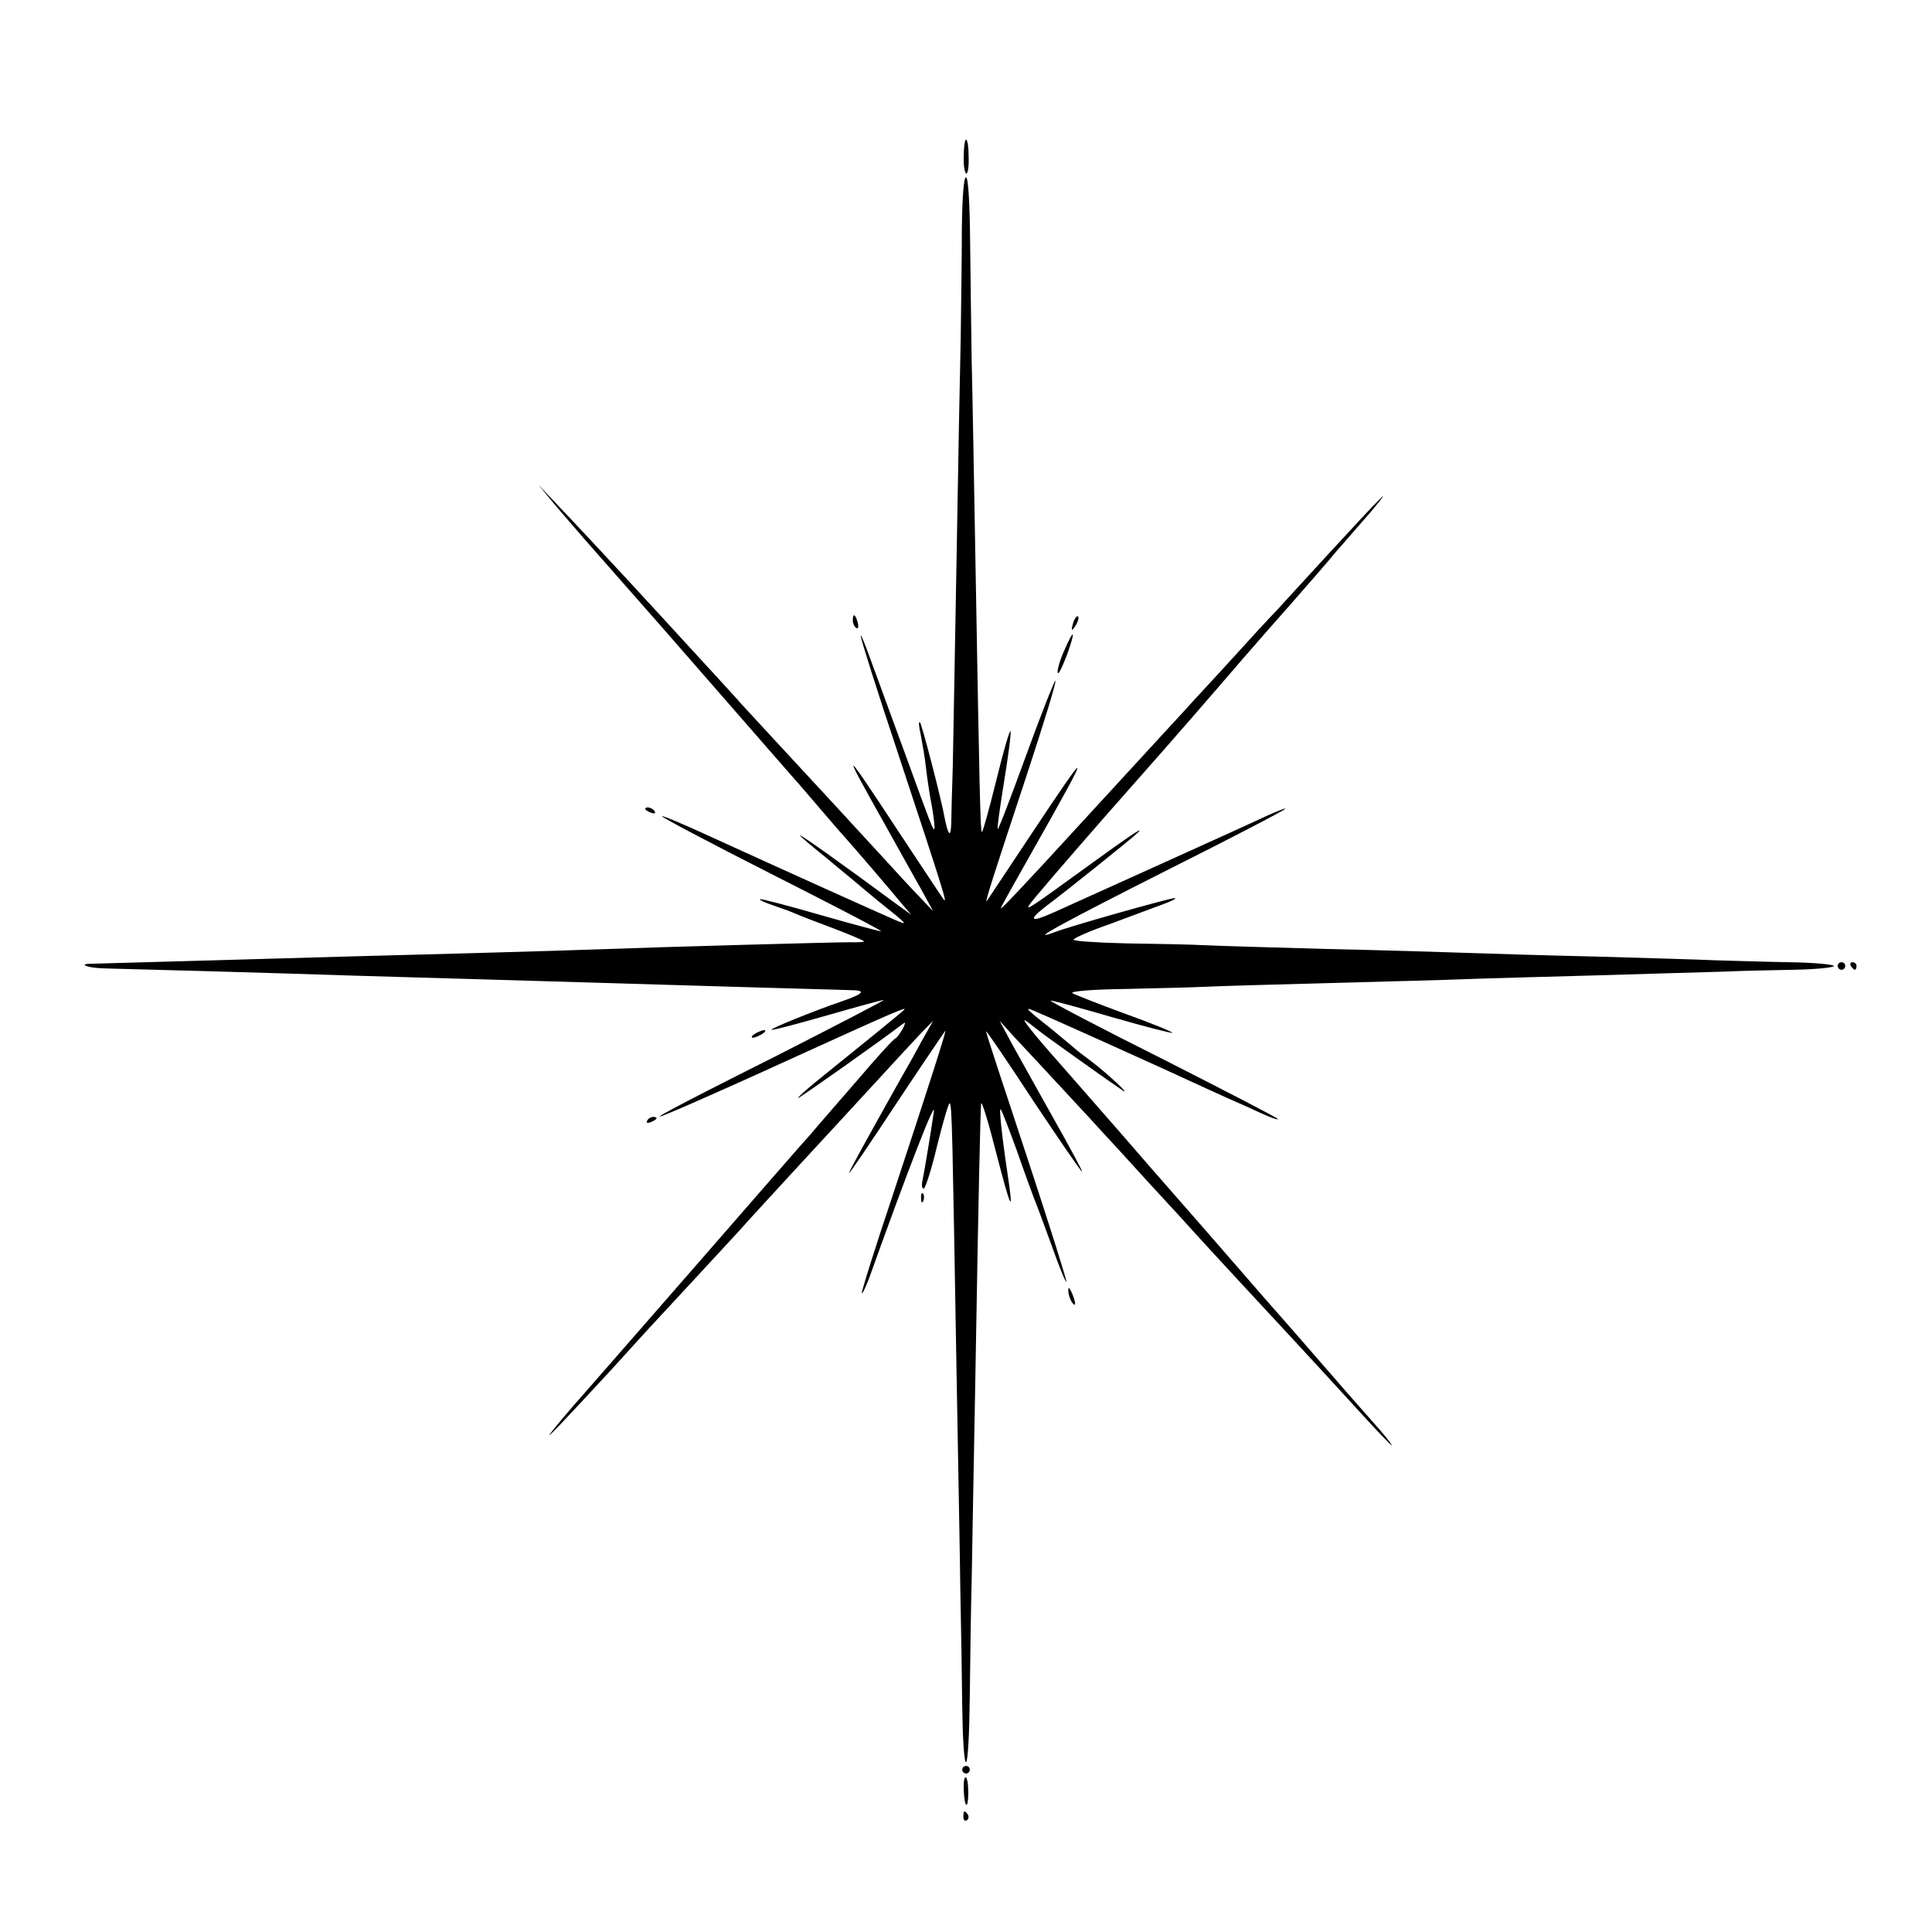
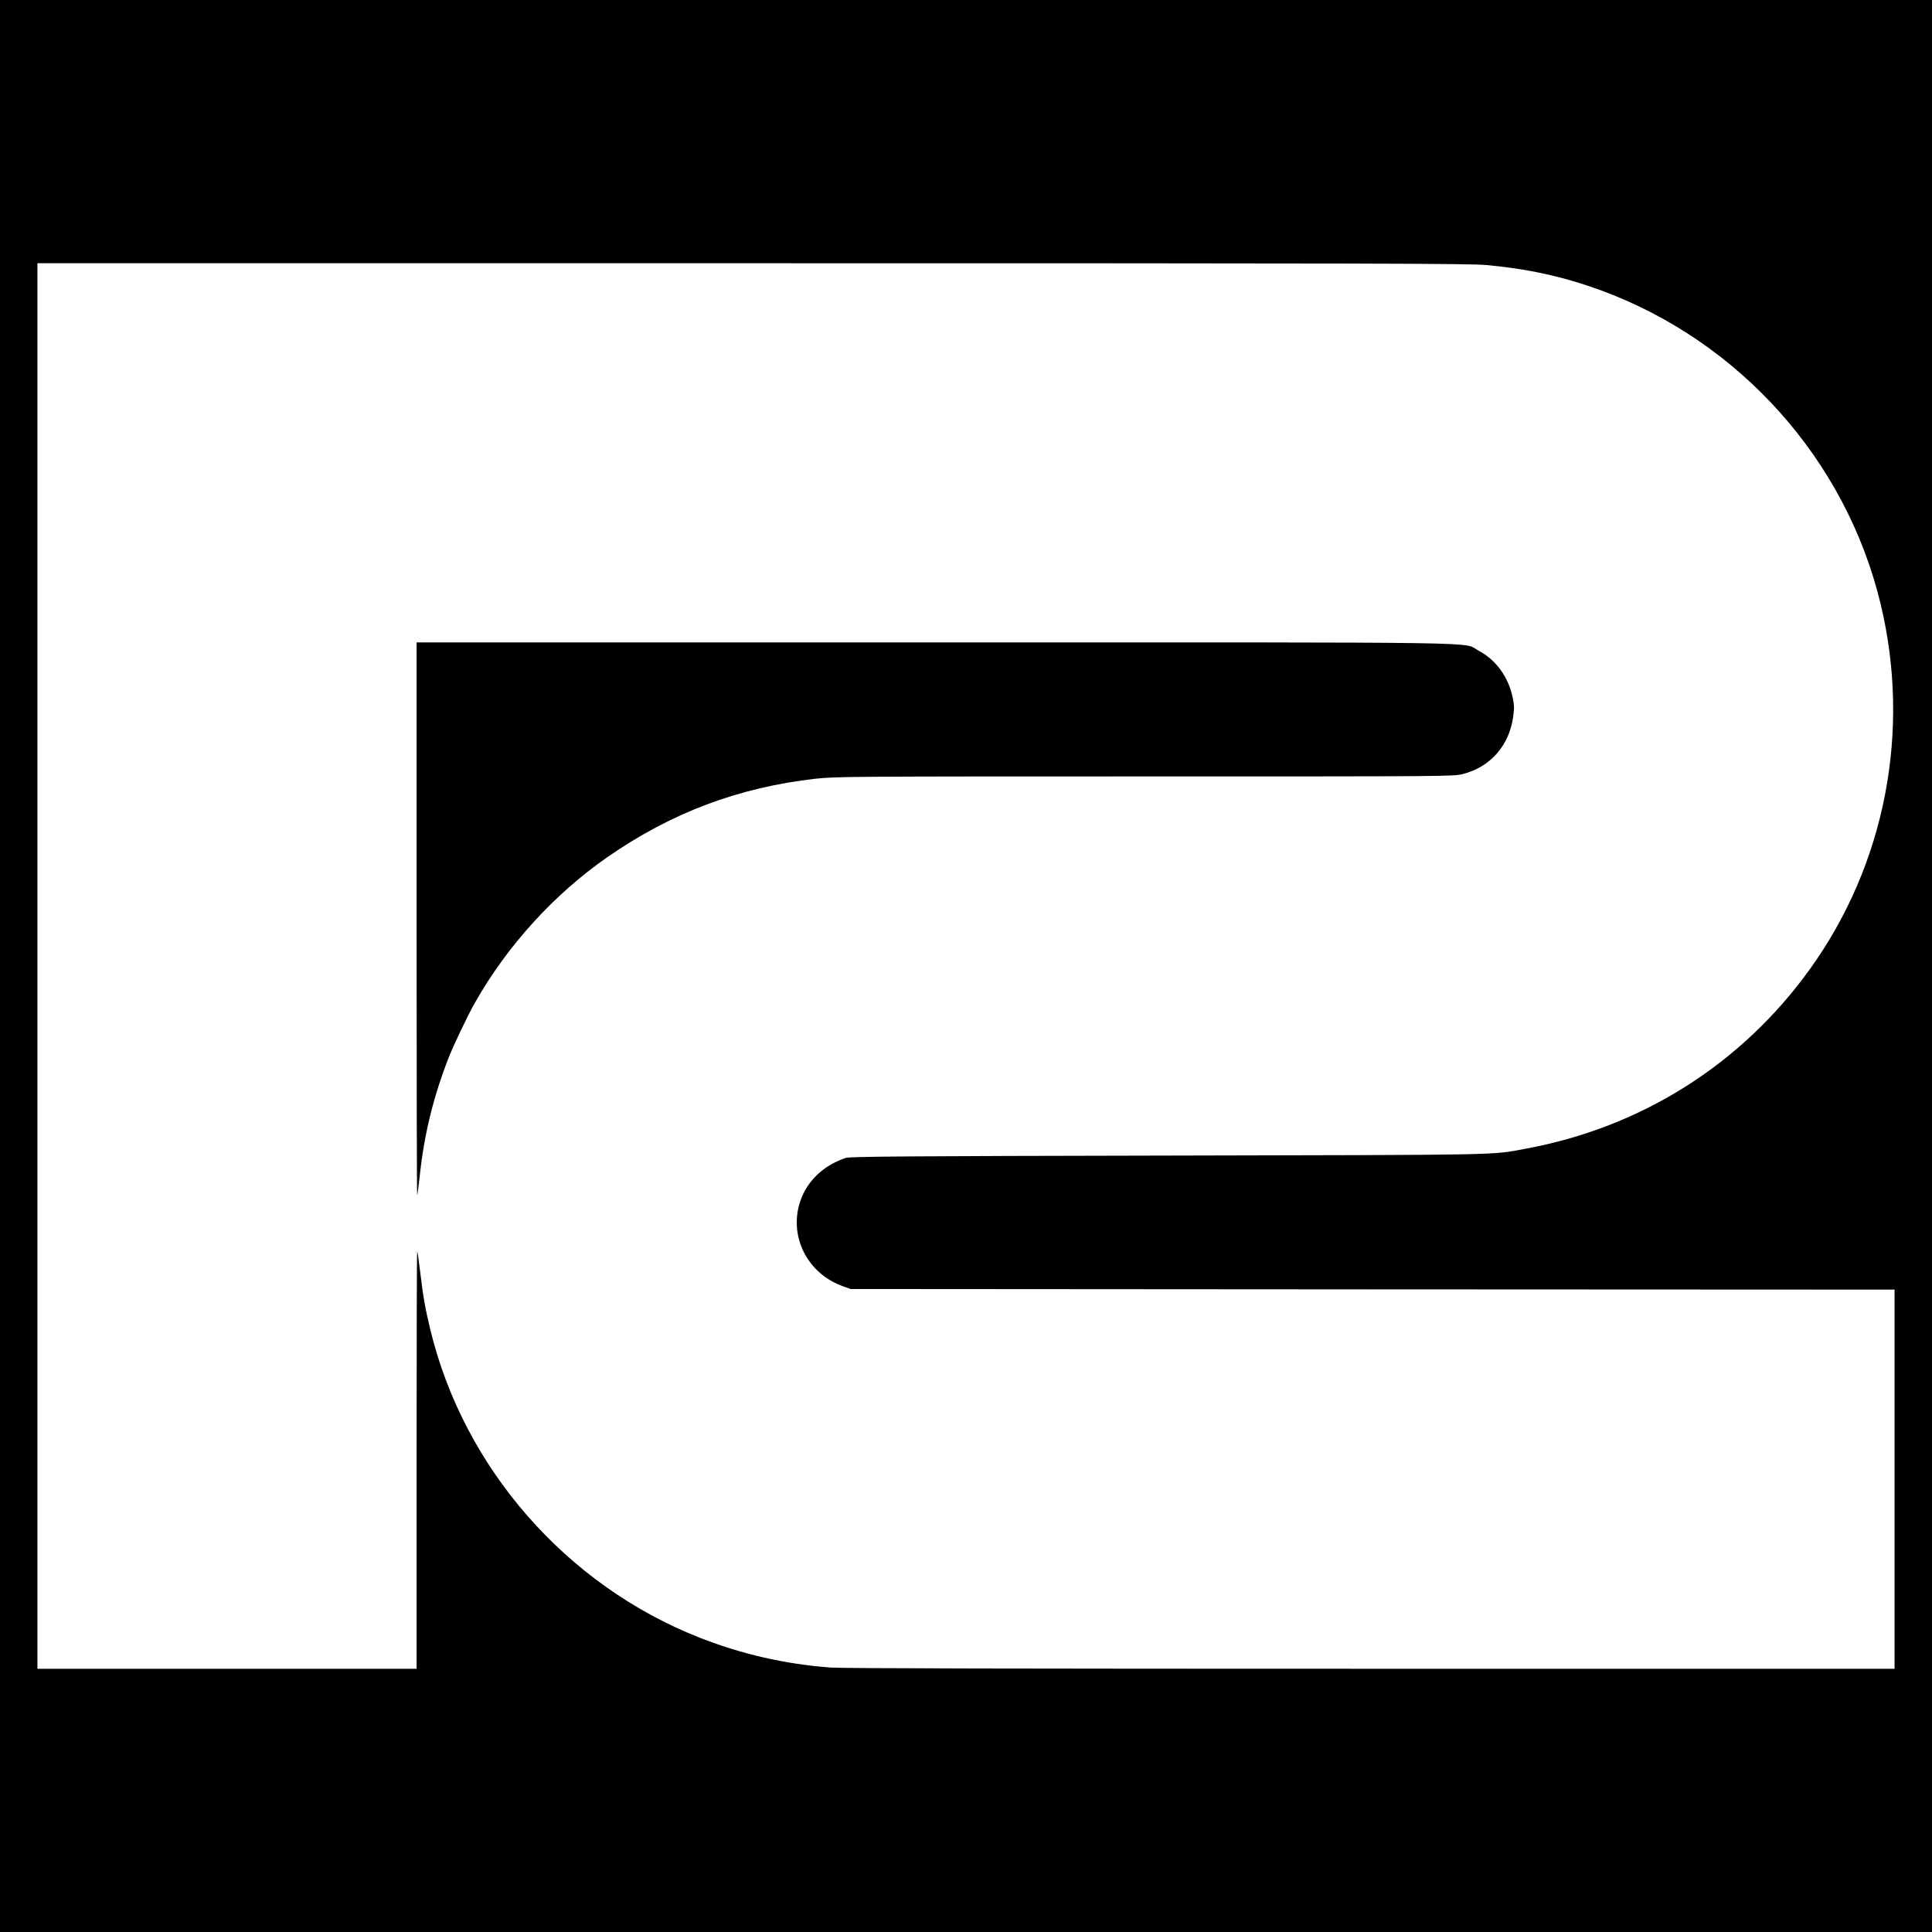
- <svg xmlns="http://www.w3.org/2000/svg" version="1.0" width="512pt" height="512pt" viewBox="0 0 512 512" preserveAspectRatio="xMidYMid meet">
-   <g transform="translate(0,512) scale(0.1,-0.1)" fill="#000000" stroke="none">
-     <path d="M2554 4705 c-1 -25 3 -45 7 -45 4 0 7 20 6 45 0 25 -3 45 -7 45 -3 0 -6 -20 -6 -45z" />
-     <path d="M2549 4513 c0 -76 -2 -205 -3 -288 -2 -82 -7 -346 -11 -585 -4 -239 -9 -487 -10 -550 -2 -63 -4 -130 -4 -149 -1 -40 -7 -38 -16 4 -12 65 -62 255 -67 261 -4 3 -3 -12 2 -33 4 -21 11 -60 14 -88 3 -27 10 -74 16 -104 5 -30 8 -56 6 -58 -3 -4 -10 14 -71 182 -20 55 -45 123 -55 150 -10 28 -30 82 -44 120 -14 39 -25 66 -25 60 -1 -5 44 -147 100 -315 120 -363 130 -396 120 -384 -4 5 -58 87 -121 182 -149 227 -155 230 -32 12 35 -63 78 -140 95 -170 l30 -55 -34 36 c-19 19 -70 75 -114 123 -44 48 -96 104 -115 125 -43 46 -231 250 -245 265 -10 12 -45 50 -225 246 -113 123 -214 231 -275 295 l-38 40 33 -40 c18 -22 59 -69 90 -105 165 -187 249 -283 390 -445 85 -98 160 -183 165 -189 6 -6 37 -43 70 -81 33 -39 62 -72 65 -75 6 -6 124 -143 154 -180 l21 -24 -35 25 c-160 118 -260 189 -260 185 0 -2 33 -30 73 -62 39 -33 74 -61 77 -64 3 -3 30 -25 60 -50 78 -62 79 -64 40 -47 -37 16 -295 132 -494 223 -65 30 -120 53 -122 51 -2 -2 128 -71 290 -153 162 -82 293 -150 291 -152 -1 -1 -73 18 -160 43 -87 25 -159 44 -161 42 -2 -2 13 -9 34 -16 20 -7 46 -16 57 -21 11 -5 57 -23 103 -40 45 -17 82 -33 82 -35 0 -1 -17 -3 -37 -2 -47 0 -513 -13 -643 -18 -52 -2 -214 -7 -360 -11 -146 -4 -296 -8 -335 -9 -91 -3 -643 -18 -672 -19 -36 0 -15 -10 25 -12 20 -1 152 -4 292 -8 140 -4 302 -9 360 -11 58 -2 213 -6 345 -10 275 -8 377 -11 710 -21 132 -4 257 -7 277 -8 45 0 39 -9 -22 -30 -74 -25 -196 -75 -185 -75 6 -1 73 17 150 39 76 22 143 40 147 40 4 0 -125 -67 -288 -150 -277 -139 -358 -183 -274 -147 19 8 52 22 74 32 21 9 138 61 260 117 257 117 295 133 281 121 -10 -10 -129 -106 -228 -186 -32 -26 -55 -47 -52 -47 4 0 221 153 274 194 12 9 12 8 3 -11 -7 -12 -15 -23 -19 -25 -5 -1 -51 -52 -103 -113 -52 -60 -107 -123 -121 -140 -15 -16 -143 -163 -284 -325 -141 -162 -284 -325 -317 -363 -33 -37 -71 -82 -85 -100 -30 -38 35 31 156 162 47 52 93 102 101 111 29 31 225 243 235 254 31 35 128 140 184 201 36 39 111 120 166 180 55 60 115 125 134 145 l34 35 -31 -55 c-16 -30 -40 -73 -53 -95 -99 -177 -139 -249 -139 -254 0 -3 56 79 125 184 69 104 128 191 130 193 5 6 -41 -138 -138 -432 -48 -143 -85 -261 -83 -263 2 -2 10 16 19 39 105 293 176 475 172 443 -7 -49 -24 -152 -30 -182 -3 -13 -2 -23 3 -23 4 0 21 52 36 116 16 63 30 113 33 110 6 -5 7 -80 18 -716 4 -228 9 -487 10 -575 2 -88 4 -226 5 -307 1 -82 5 -148 10 -148 5 0 9 78 10 173 1 94 3 233 5 307 1 74 6 322 10 550 8 476 13 686 15 715 1 11 19 -47 40 -130 40 -155 47 -167 30 -55 -15 100 -23 176 -18 170 3 -3 22 -52 43 -110 20 -58 41 -114 45 -125 5 -11 25 -66 46 -123 20 -57 38 -101 40 -99 2 2 -45 151 -105 333 -60 181 -109 330 -108 331 2 1 59 -83 127 -187 69 -103 126 -187 128 -185 1 1 -33 65 -76 141 -43 77 -93 166 -111 199 l-32 60 36 -40 c21 -22 80 -86 134 -144 53 -57 101 -109 106 -115 6 -6 60 -65 120 -131 61 -66 115 -125 120 -131 27 -30 208 -226 266 -288 36 -39 108 -117 159 -173 52 -57 95 -103 98 -103 2 0 -11 17 -29 38 -41 46 -119 135 -229 262 -46 52 -109 124 -140 160 -31 36 -139 160 -240 275 -100 116 -209 239 -240 275 -32 36 -69 79 -81 95 -23 30 -21 29 26 -8 16 -13 196 -141 219 -156 28 -19 -40 45 -84 78 -19 14 -37 28 -40 31 -3 3 -30 25 -60 50 -78 62 -79 64 -40 47 43 -18 360 -161 415 -187 22 -10 63 -29 90 -41 28 -12 68 -30 89 -40 22 -10 41 -17 43 -15 2 2 -134 72 -301 157 -168 84 -303 155 -302 157 2 2 75 -18 161 -43 87 -25 160 -44 162 -42 1 2 -54 25 -124 50 -71 26 -134 51 -141 55 -7 5 54 10 135 11 81 2 180 4 218 6 39 2 189 6 335 10 146 4 303 8 350 10 47 2 202 6 345 10 143 4 296 9 340 10 44 2 128 4 188 5 59 1 107 6 107 10 0 4 -53 9 -117 10 -65 1 -152 4 -193 5 -41 2 -185 6 -320 10 -135 3 -292 8 -350 10 -58 2 -220 7 -360 10 -140 4 -286 8 -325 10 -38 2 -134 4 -212 5 -78 2 -140 6 -138 10 3 5 44 23 93 40 48 18 110 41 137 51 28 10 45 18 38 19 -13 0 -276 -74 -320 -91 -70 -26 15 21 304 167 172 86 311 159 310 161 -2 1 -21 -6 -43 -16 -21 -10 -131 -60 -244 -111 -113 -51 -234 -106 -270 -122 -89 -41 -110 -49 -110 -40 0 4 16 18 34 32 41 30 227 179 241 193 21 21 -23 -9 -165 -112 -139 -101 -143 -103 -103 -55 40 48 156 182 273 314 72 81 198 226 270 310 30 35 91 104 135 154 44 50 89 102 100 115 11 14 27 32 35 41 8 9 41 47 74 85 66 79 27 40 -119 -119 -55 -60 -114 -124 -131 -143 -18 -18 -72 -77 -120 -130 -49 -54 -96 -104 -104 -113 -8 -9 -37 -41 -65 -71 -57 -62 -241 -262 -330 -359 -90 -97 -118 -126 -112 -115 2 6 43 78 89 160 154 272 152 277 -12 30 -62 -93 -114 -172 -115 -173 -6 -6 18 68 105 331 45 137 80 250 77 253 -2 2 -37 -86 -77 -196 -40 -110 -74 -199 -76 -197 -2 1 6 58 17 126 11 68 19 127 17 133 -2 5 -19 -53 -38 -131 -19 -77 -36 -138 -38 -136 -4 4 -6 95 -17 720 -4 220 -8 459 -10 530 -1 72 -3 210 -4 308 -1 110 -5 177 -11 177 -6 0 -10 -53 -11 -137z" />
-     <path d="M2260 3476 c0 -8 4 -17 9 -20 5 -4 7 3 4 14 -6 23 -13 26 -13 6z" />
-     <path d="M2846 3475 c-9 -26 -7 -32 5 -12 6 10 9 21 6 23 -2 3 -7 -2 -11 -11z" />
-     <path d="M2819 3393 c-11 -25 -18 -51 -16 -56 2 -6 12 15 24 46 25 69 20 75 -8 10z" />
-     <path d="M1710 2976 c0 -2 7 -7 16 -10 8 -3 12 -2 9 4 -6 10 -25 14 -25 6z" />
-     <path d="M4870 2560 c0 -5 5 -10 10 -10 6 0 10 5 10 10 0 6 -4 10 -10 10 -5 0 -10 -4 -10 -10z" />
-     <path d="M4905 2560 c3 -5 8 -10 11 -10 2 0 4 5 4 10 0 6 -5 10 -11 10 -5 0 -7 -4 -4 -10z" />
-     <path d="M2000 2380 c-8 -5 -10 -10 -5 -10 6 0 17 5 25 10 8 5 11 10 5 10 -5 0 -17 -5 -25 -10z" />
-     <path d="M1715 2150 c-3 -6 1 -7 9 -4 18 7 21 14 7 14 -6 0 -13 -4 -16 -10z" />
-     <path d="M2441 1944 c0 -11 3 -14 6 -6 3 7 2 16 -1 19 -3 4 -6 -2 -5 -13z" />
-     <path d="M2831 1700 c0 -8 4 -22 9 -30 12 -18 12 -2 0 25 -6 13 -9 15 -9 5z" />
-     <path d="M2550 430 c0 -5 5 -10 10 -10 6 0 10 5 10 10 0 6 -4 10 -10 10 -5 0 -10 -4 -10 -10z" />
-     <path d="M2554 376 c2 -49 12 -53 12 -6 0 22 -3 40 -7 40 -4 0 -6 -15 -5 -34z" />
-     <path d="M2553 305 c0 -8 4 -12 9 -9 5 3 6 10 3 15 -9 13 -12 11 -12 -6z" />
+ <svg xmlns="http://www.w3.org/2000/svg" version="1.0" width="1600pt" height="1600pt" viewBox="0 0 1600 1600" preserveAspectRatio="xMidYMid meet">
+   <g transform="translate(0,1600) scale(0.1,-0.1)" fill="#000000" stroke="none">
+     <path d="M0 8000 l0 -8000 8000 0 8000 0 0 8000 0 8000 -8000 0 -8000 0 0 -8000z m12310 5805 c341 -31 633 -95 939 -206 1157 -422 2040 -1409 2326 -2603 252 -1049 38 -2153 -584 -3019 -567 -790 -1399 -1315 -2361 -1491 -285 -53 -130 -50 -2960 -56 -2154 -4 -2632 -8 -2665 -19 -199 -66 -341 -211 -389 -397 -72 -280 83 -565 364 -666 l65 -23 4323 -3 4322 -2 0 -1570 0 -1570 -4338 0 c-2861 0 -4384 3 -4473 10 -380 29 -733 110 -1084 247 -1106 435 -1953 1404 -2231 2550 -44 184 -59 270 -84 477 -11 93 -22 171 -25 174 -3 3 -5 -774 -5 -1726 l0 -1732 -1570 0 -1570 0 0 5820 0 5820 5918 0 c5138 0 5939 -2 6082 -15z" />
+     <path d="M3450 8388 c0 -1260 2 -2289 5 -2287 2 3 11 70 20 150 36 348 113 664 241 991 38 98 159 352 217 453 264 469 655 899 1095 1205 528 368 1088 579 1726 651 164 18 273 19 2727 19 2522 0 2557 0 2634 20 227 58 382 234 416 471 10 72 10 96 -4 164 -35 169 -139 312 -283 387 -141 74 258 68 -4505 68 l-4289 0 0 -2292z" />
  </g>
</svg>
